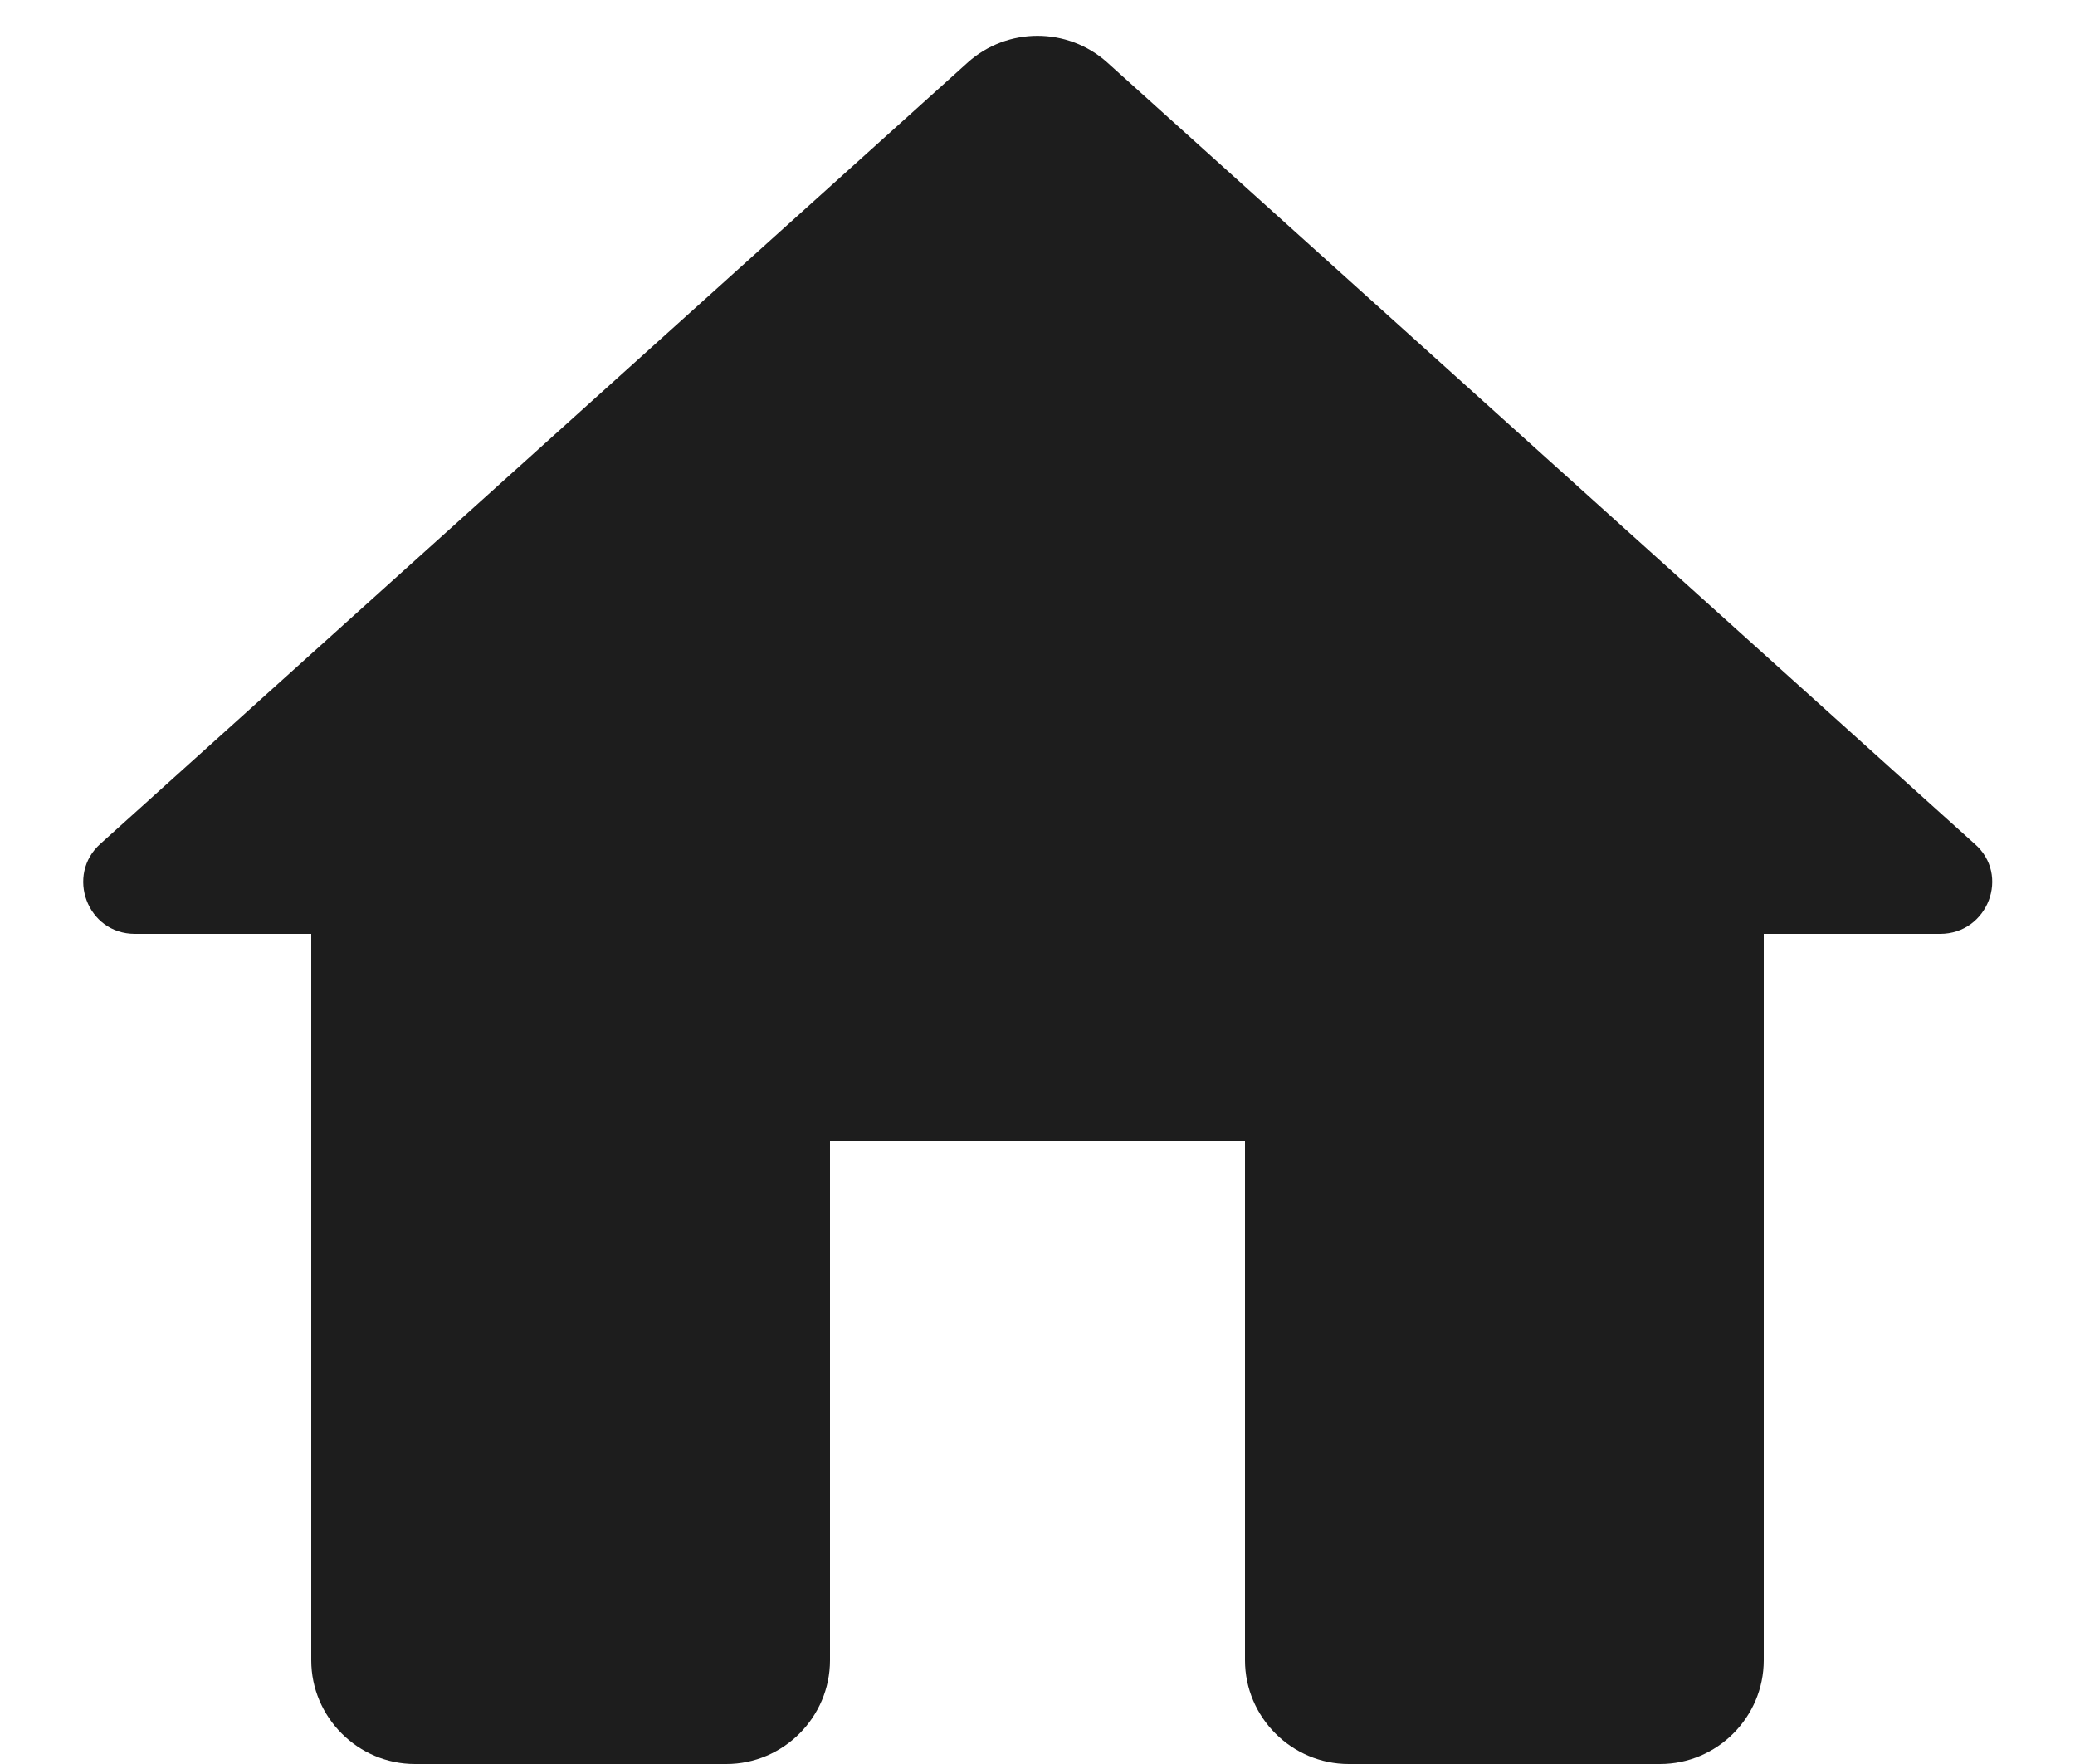
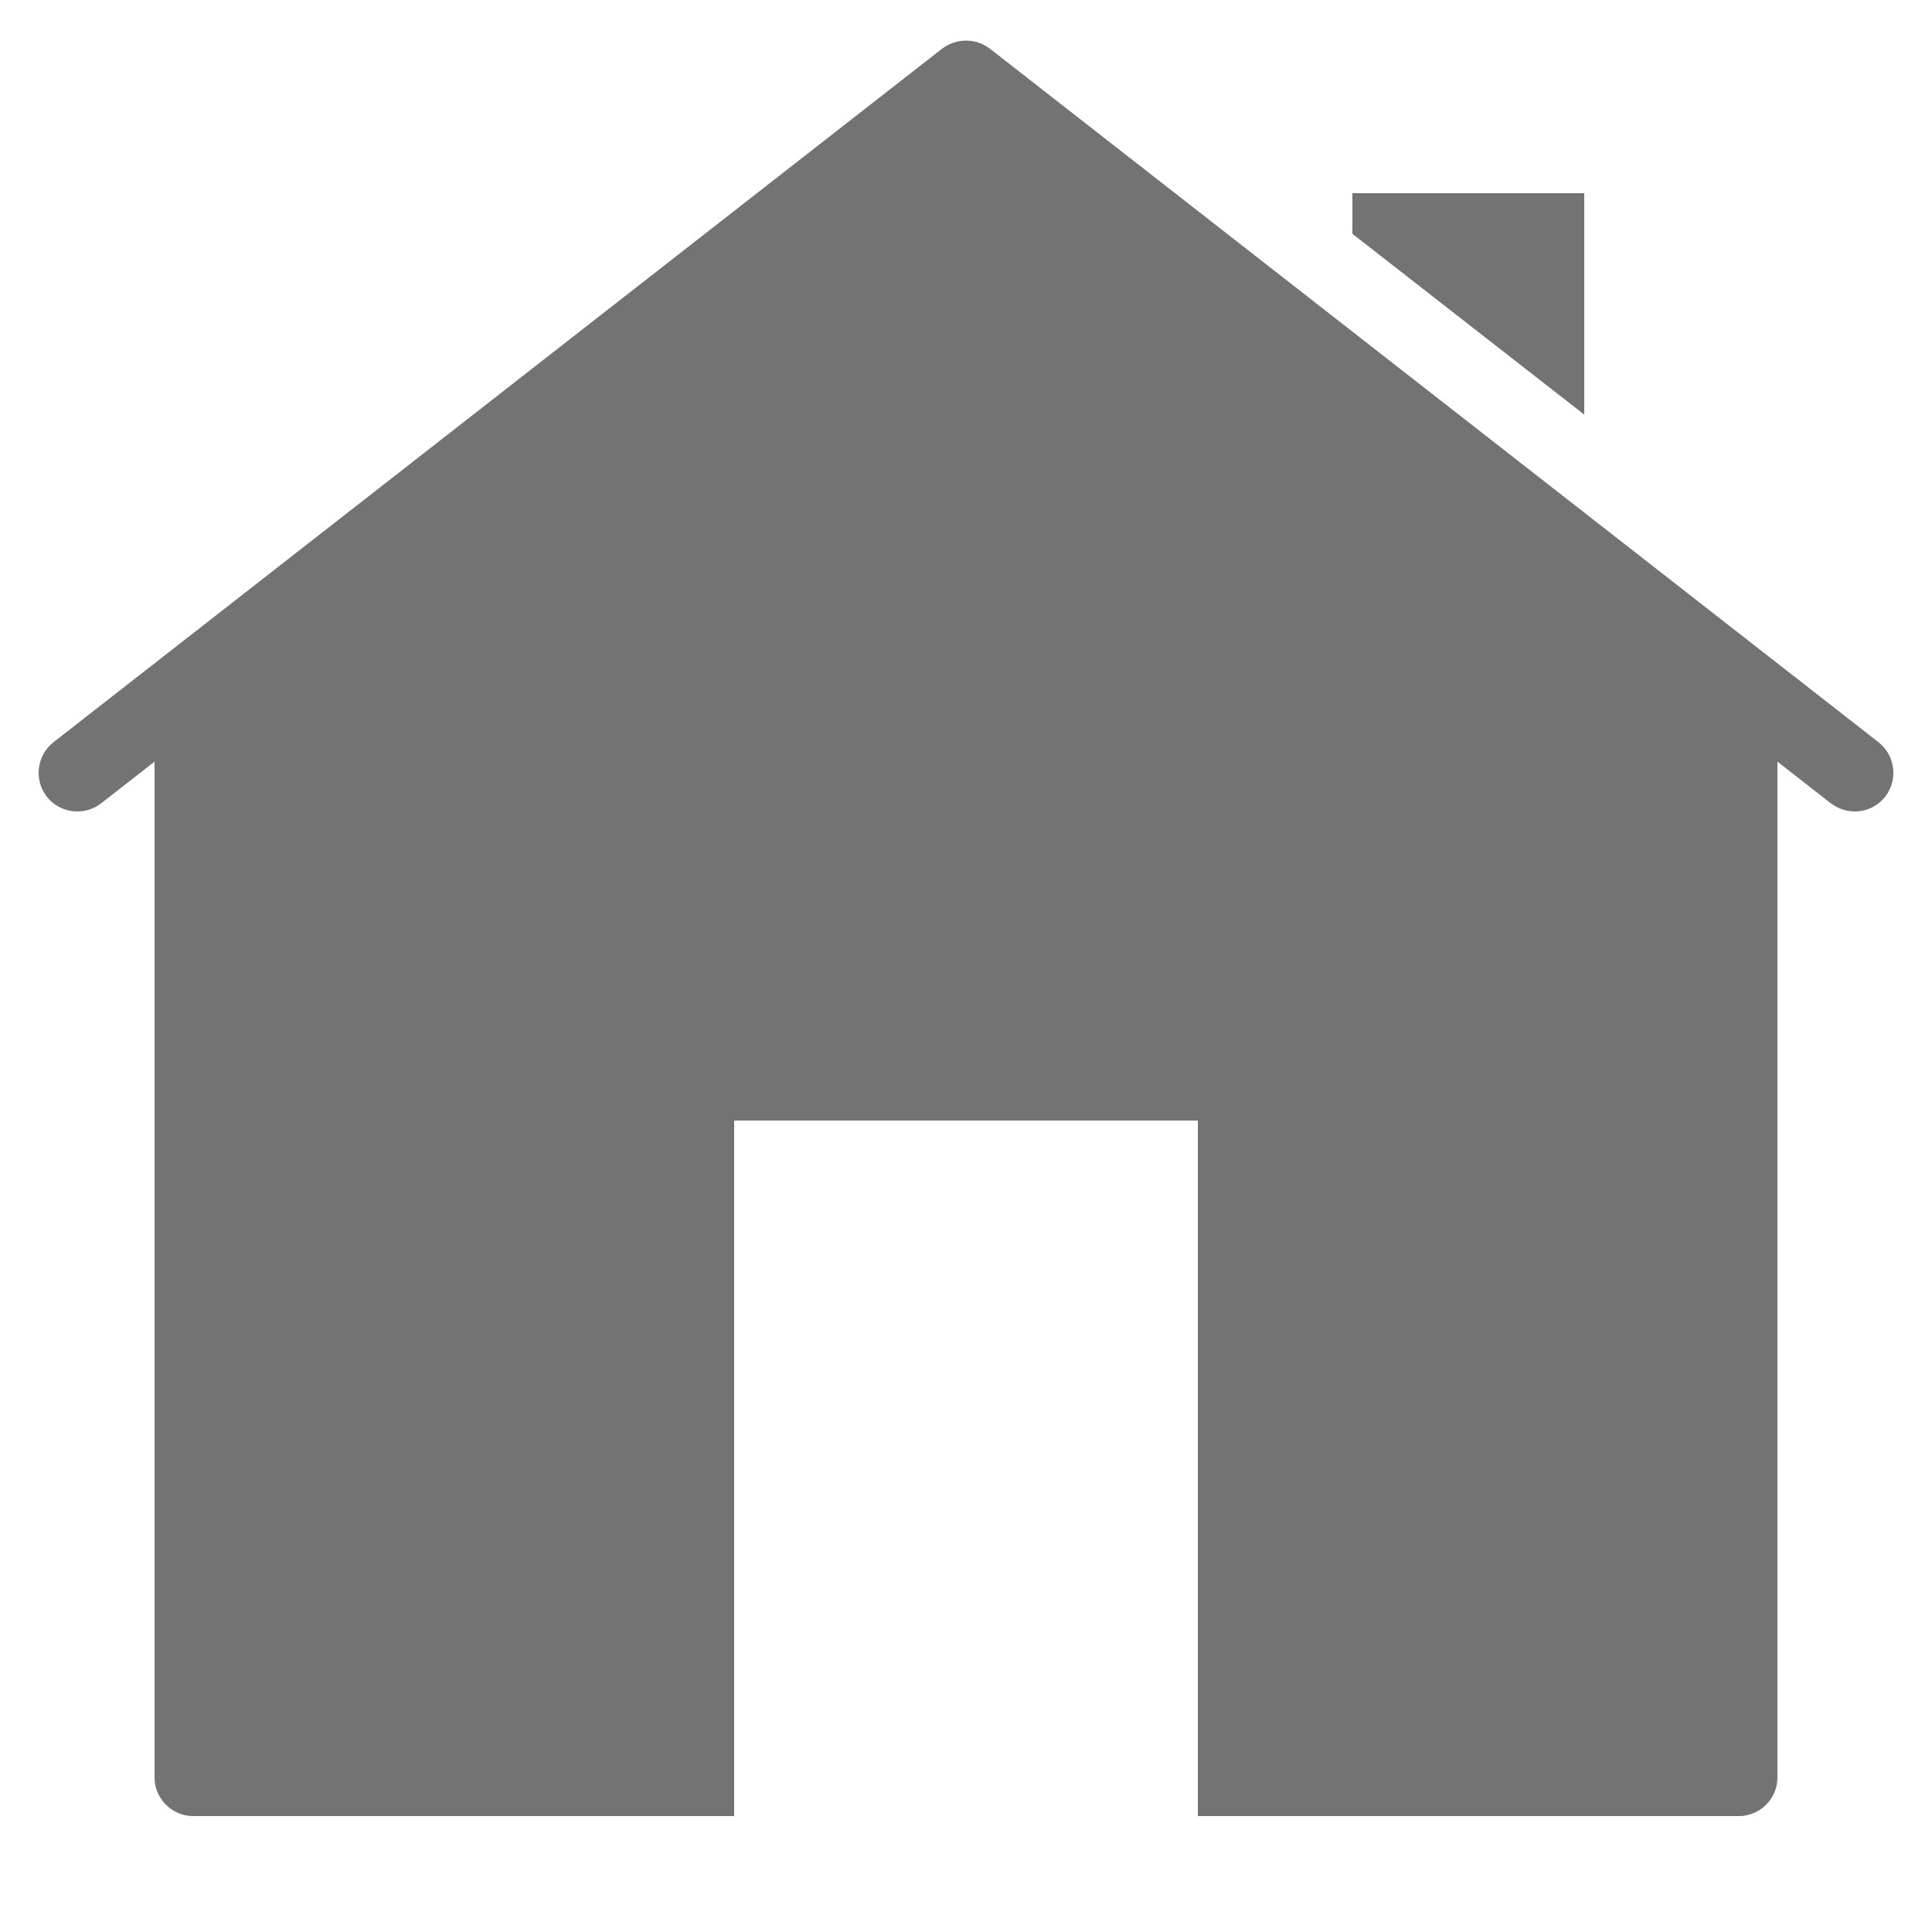
- <svg xmlns="http://www.w3.org/2000/svg" width="20px" height="17px" viewBox="0 0 20 17" version="1.1">
-   <g id="Icons" stroke="none" stroke-width="1" fill="none" fill-rule="evenodd">
-     <g id="Rounded" transform="translate(-816, -289)">
-       <g id="Action" transform="translate(100, 100)">
-         <g id="-Round-/-Action-/-home" transform="translate(714, 186)">
-           <g transform="translate(0, 0)">
-             <polygon id="Path" points="0 0 24 0 24 24 0 24" />
-             <path d="M10,19 L10,14 L14,14 L14,19 C14,19.55 14.45,20 15,20 L18,20 C18.55,20 19,19.55 19,19 L19,12 L20.7,12 C21.16,12 21.38,11.43 21.03,11.13 L12.67,3.6 C12.29,3.26 11.71,3.26 11.33,3.6 L2.97,11.13 C2.63,11.43 2.84,12 3.3,12 L5,12 L5,19 C5,19.55 5.45,20 6,20 L9,20 C9.55,20 10,19.55 10,19 Z" id="🔹Icon-Color" fill="#1D1D1D" />
-           </g>
-         </g>
-       </g>
-     </g>
-   </g>
+ <svg xmlns="http://www.w3.org/2000/svg" fill="#737373" viewBox="0 0 50 50" width="50px" height="50px">
+   <path d="M 25 1.051 C 24.782 1.051 24.566 1.12 24.381 1.26 L 1.381 19.211 C 0.951 19.551 0.871 20.179 1.211 20.619 C 1.551 21.049 2.179 21.129 2.619 20.789 L 4 19.711 L 4 46 C 4 46.55 4.45 47 5 47 L 19 47 L 19 29 L 31 29 L 31 47 L 45 47 C 45.55 47 46 46.55 46 46 L 46 19.711 L 47.381 20.789 C 47.571 20.929 47.78 21 48 21 C 48.3 21 48.589 20.869 48.789 20.619 C 49.129 20.179 49.049 19.551 48.619 19.211 L 25.619 1.26 C 25.434 1.12 25.218 1.051 25 1.051 z M 35 5 L 35 6.051 L 41 10.73 L 41 5 L 35 5 z" />
</svg>
